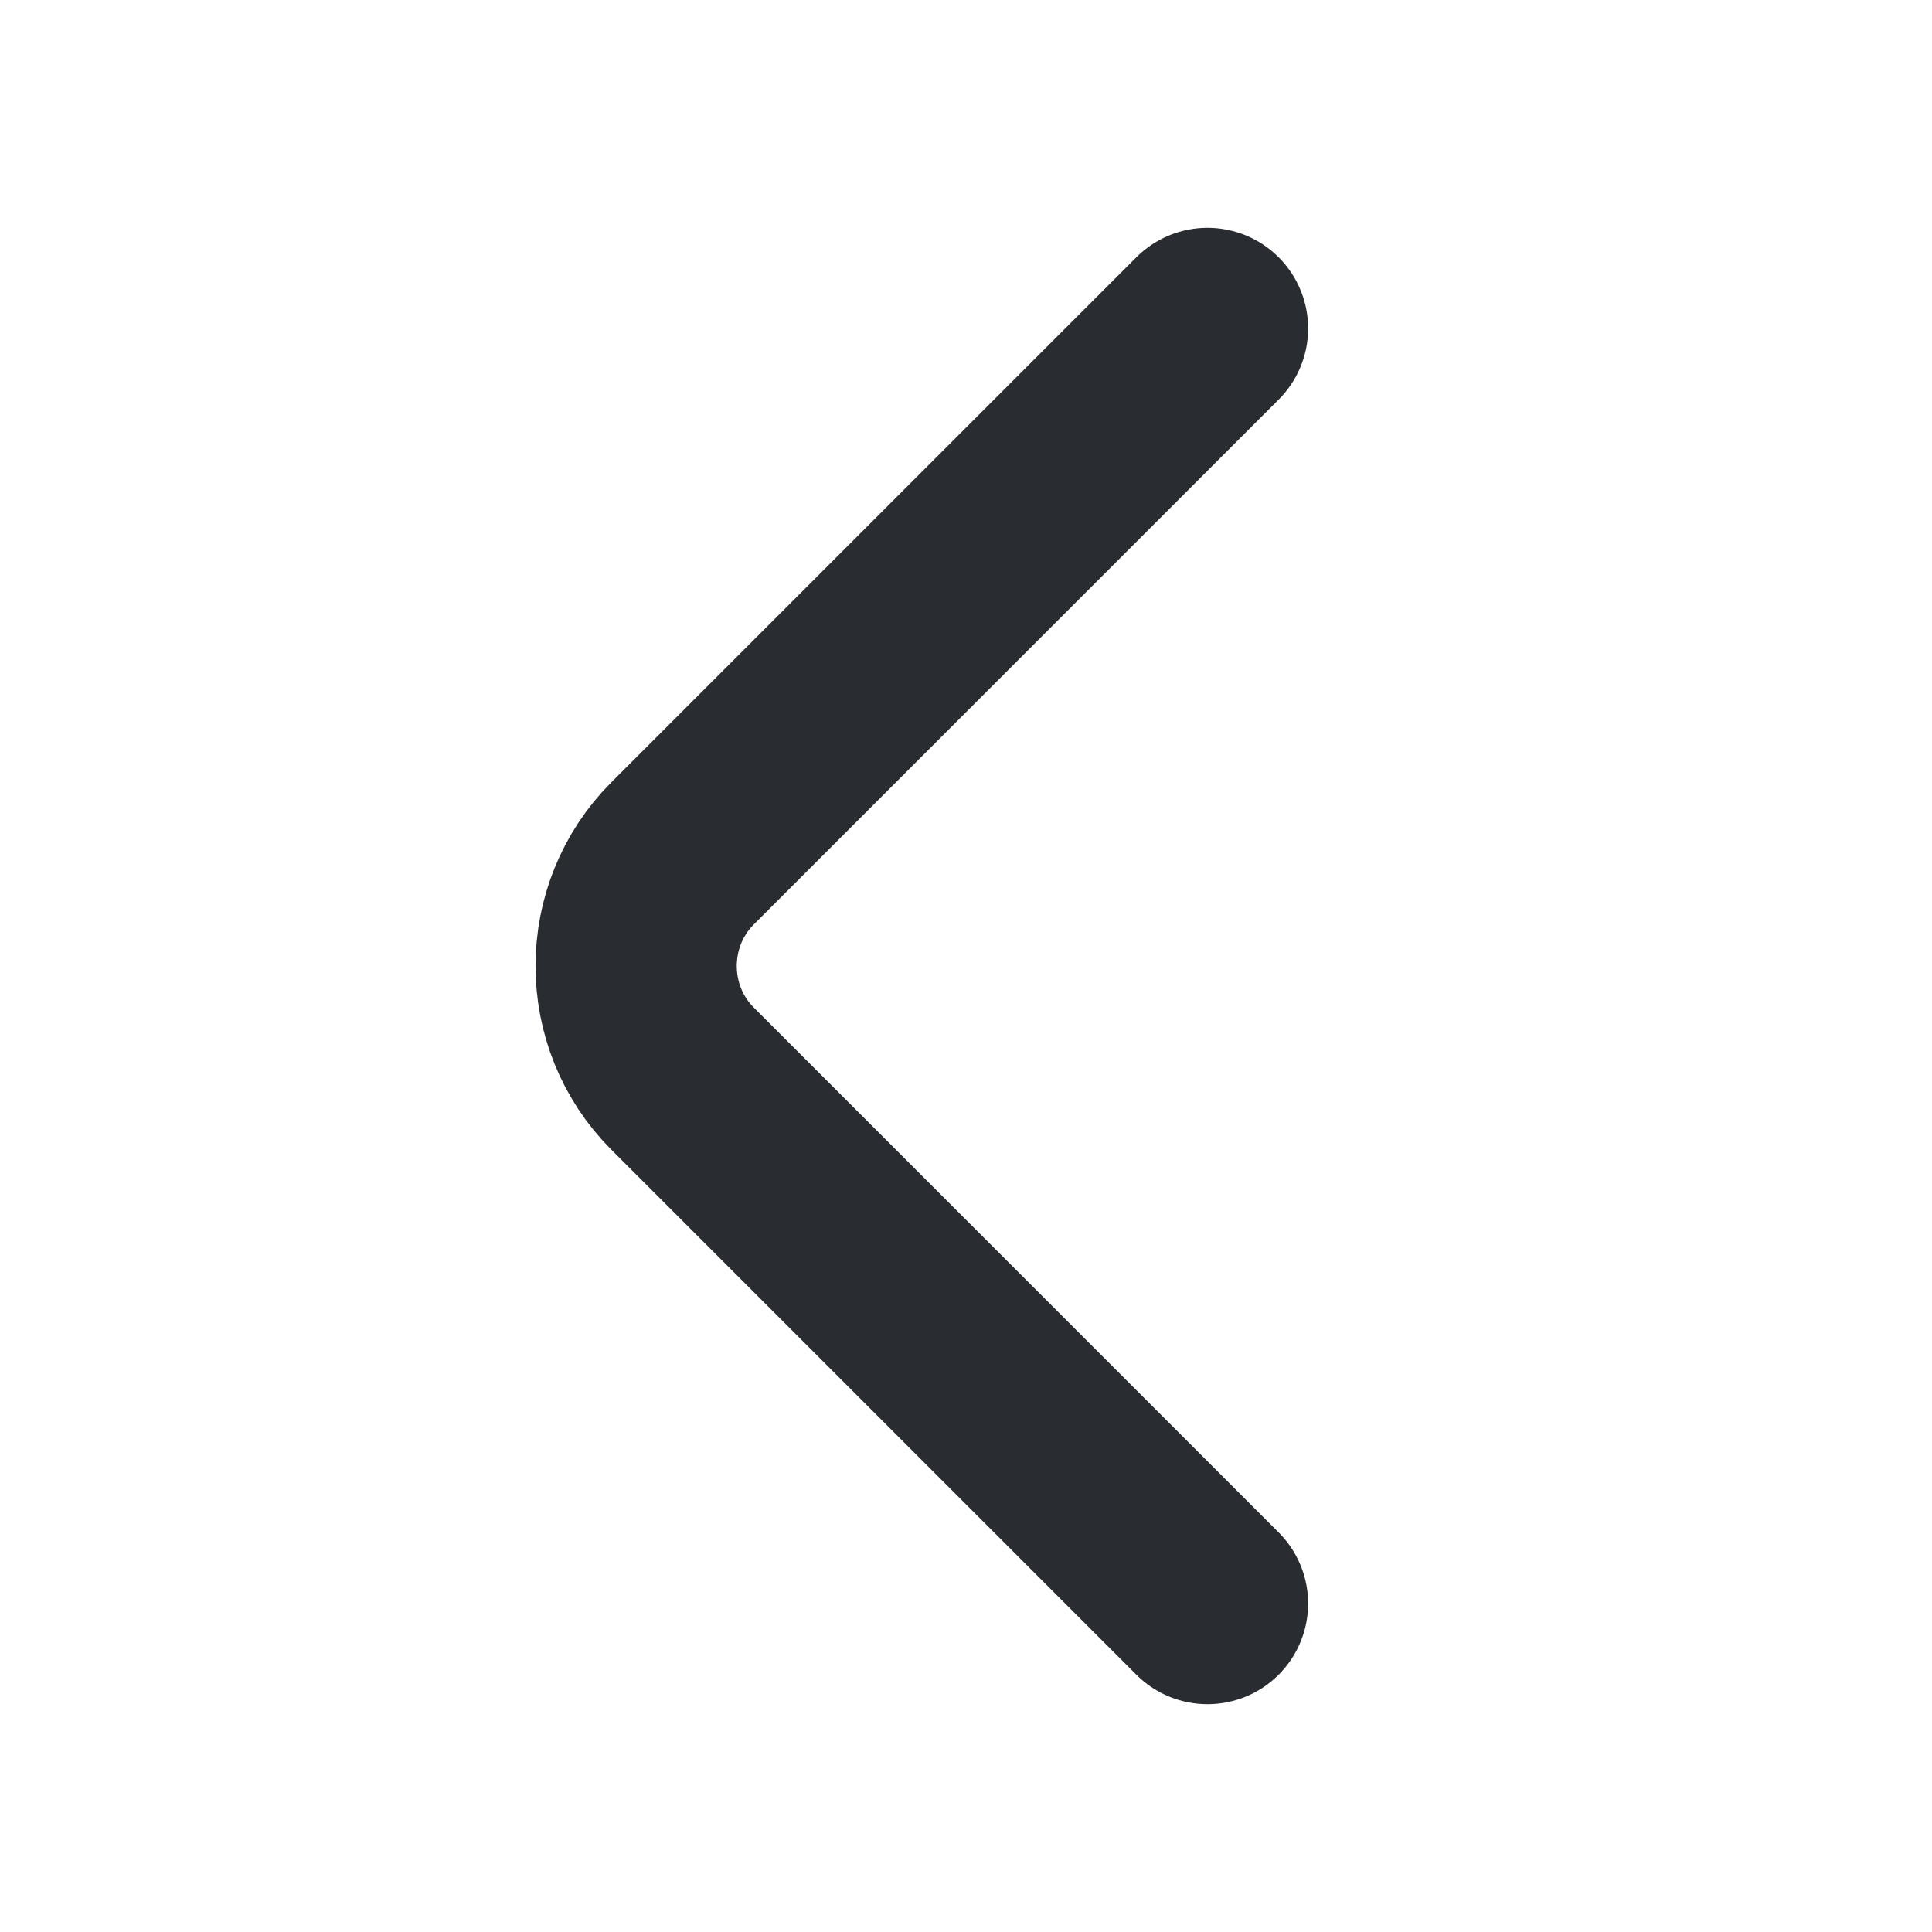
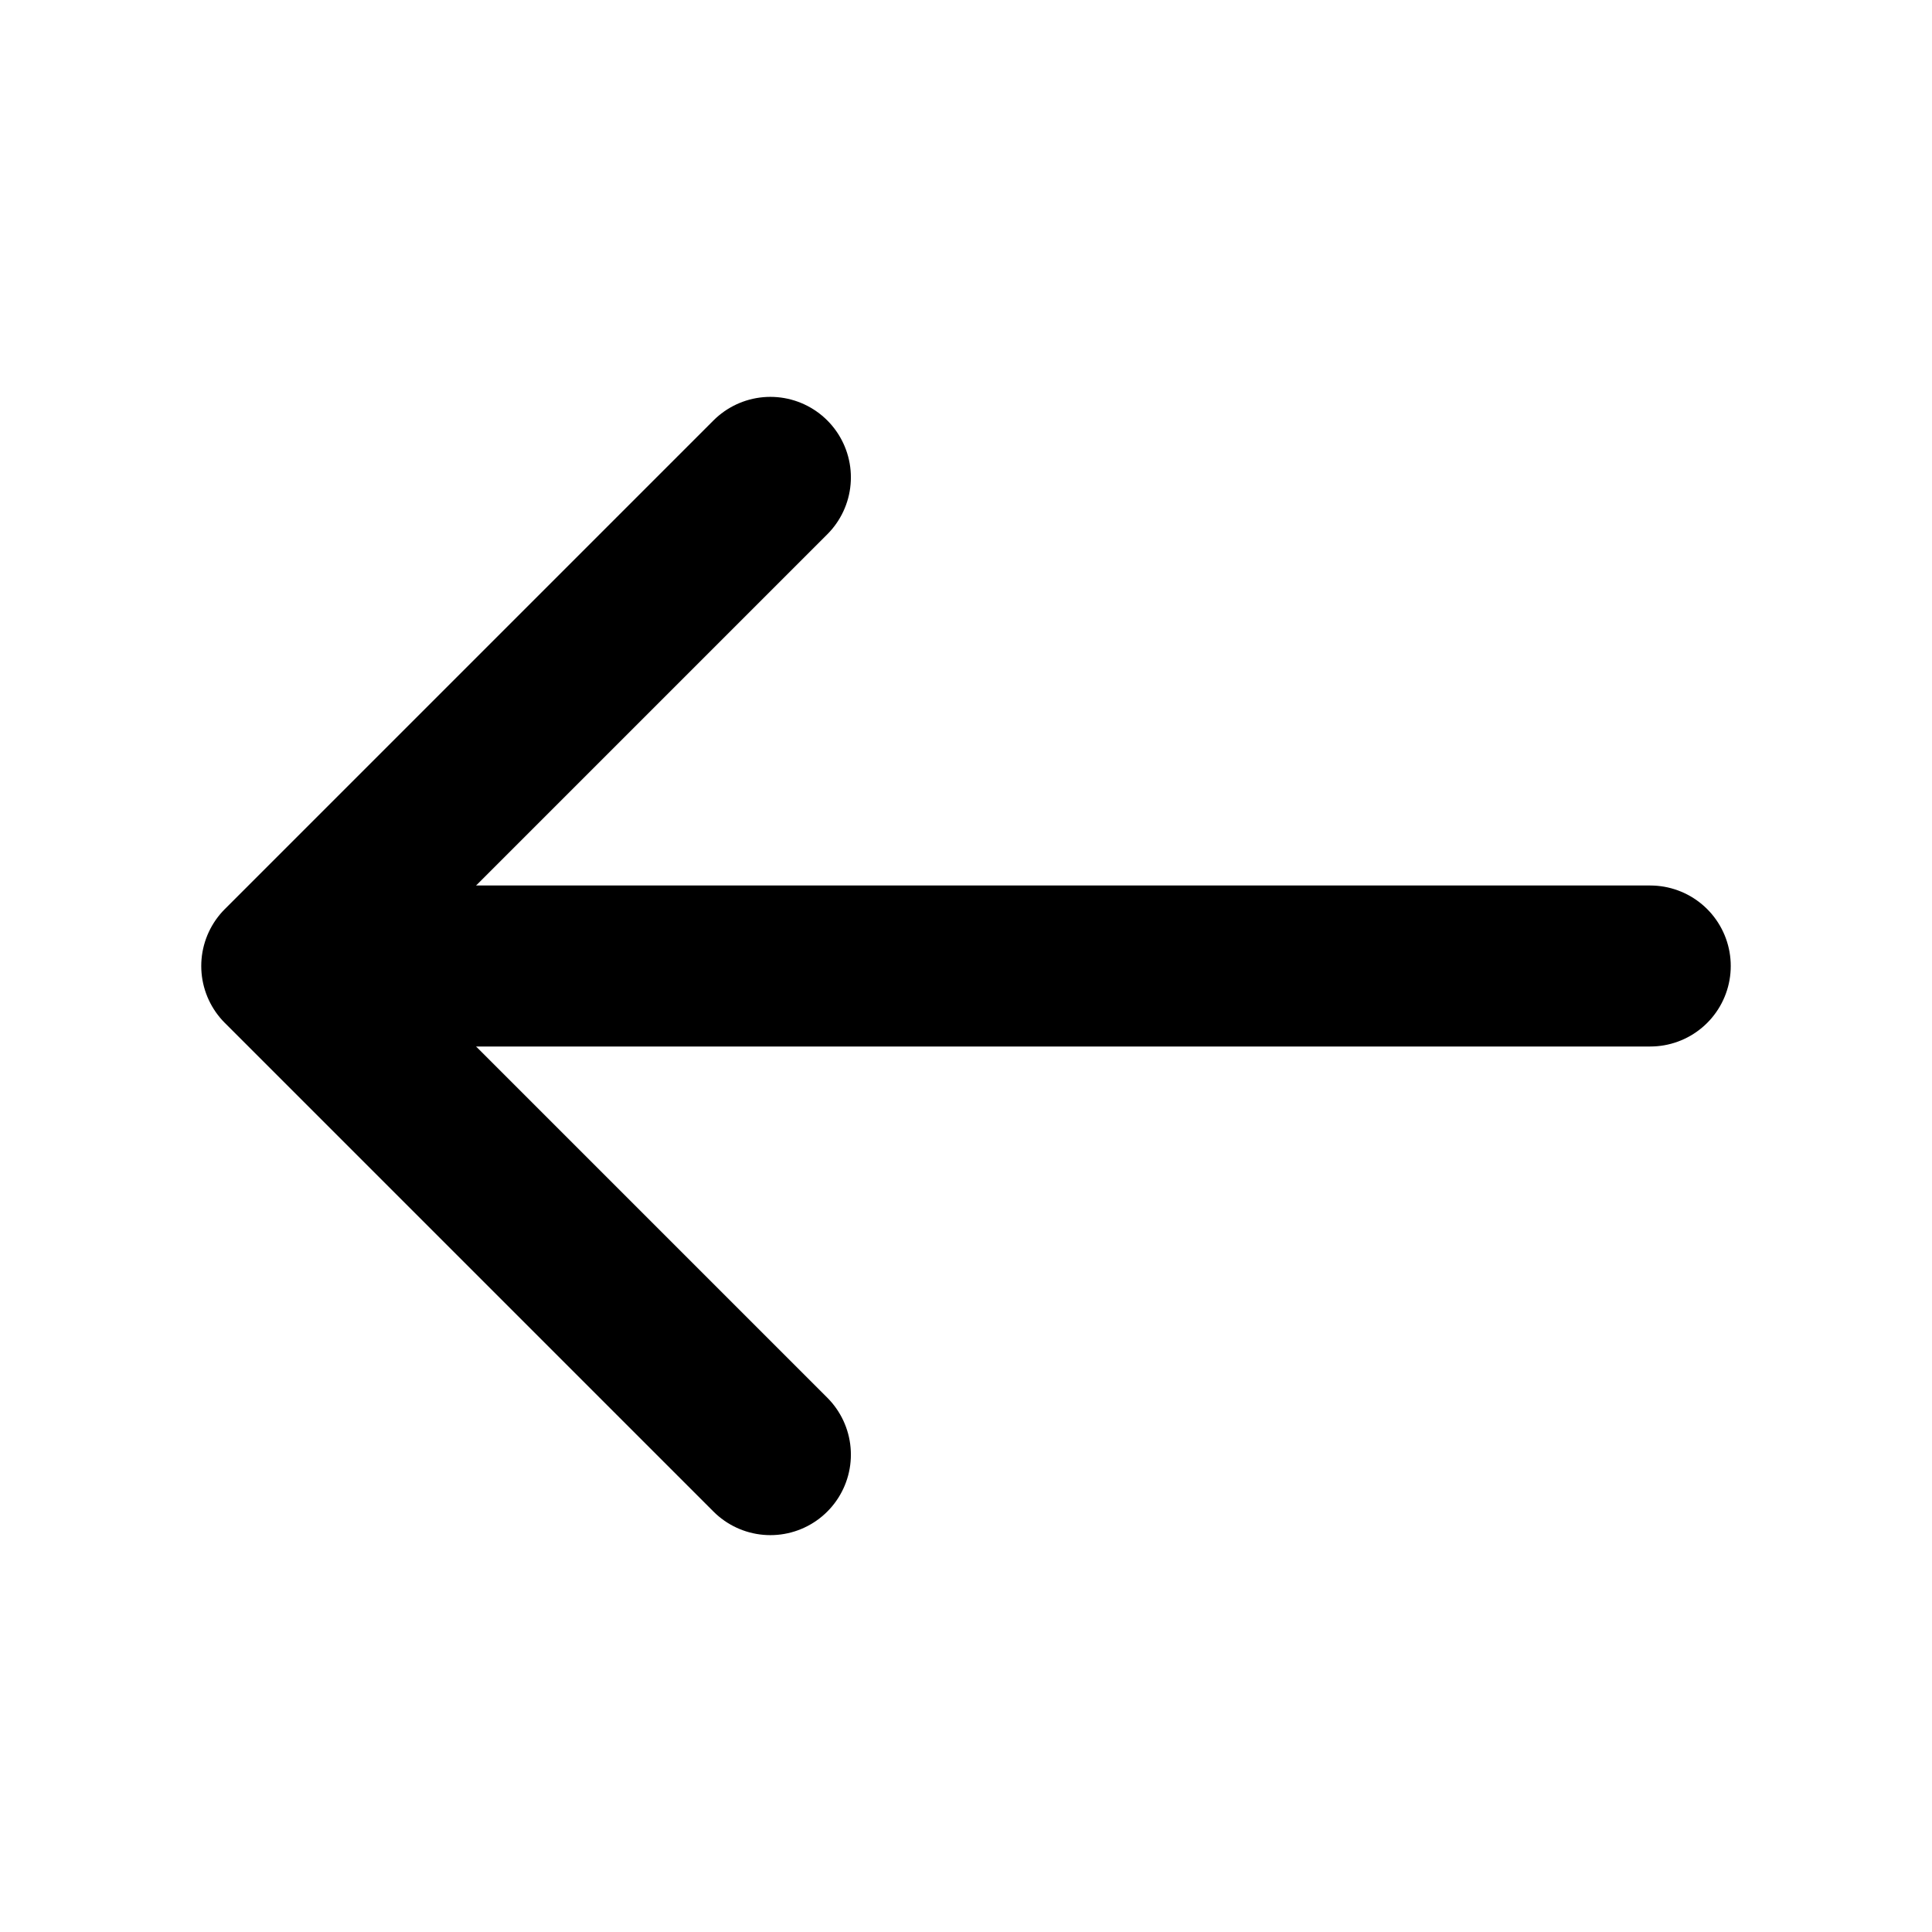
<svg xmlns="http://www.w3.org/2000/svg" width="24" height="24" viewBox="0 0 24 24" fill="none">
-   <path d="M15 19.92L8.48 13.4C7.71 12.63 7.71 11.37 8.48 10.6L15 4.08" stroke="#292D32" stroke-width="2.5" stroke-miterlimit="10" stroke-linecap="round" stroke-linejoin="round" />
+   <path d="M9.57 5.93L3.5 12L9.57 18.07" stroke="#000000" stroke-width="2" stroke-miterlimit="10" stroke-linecap="round" stroke-linejoin="round" />
+   <path d="M20.5 12H3.67" stroke="#000000" stroke-width="2" stroke-miterlimit="10" stroke-linecap="round" stroke-linejoin="round" />
</svg>
